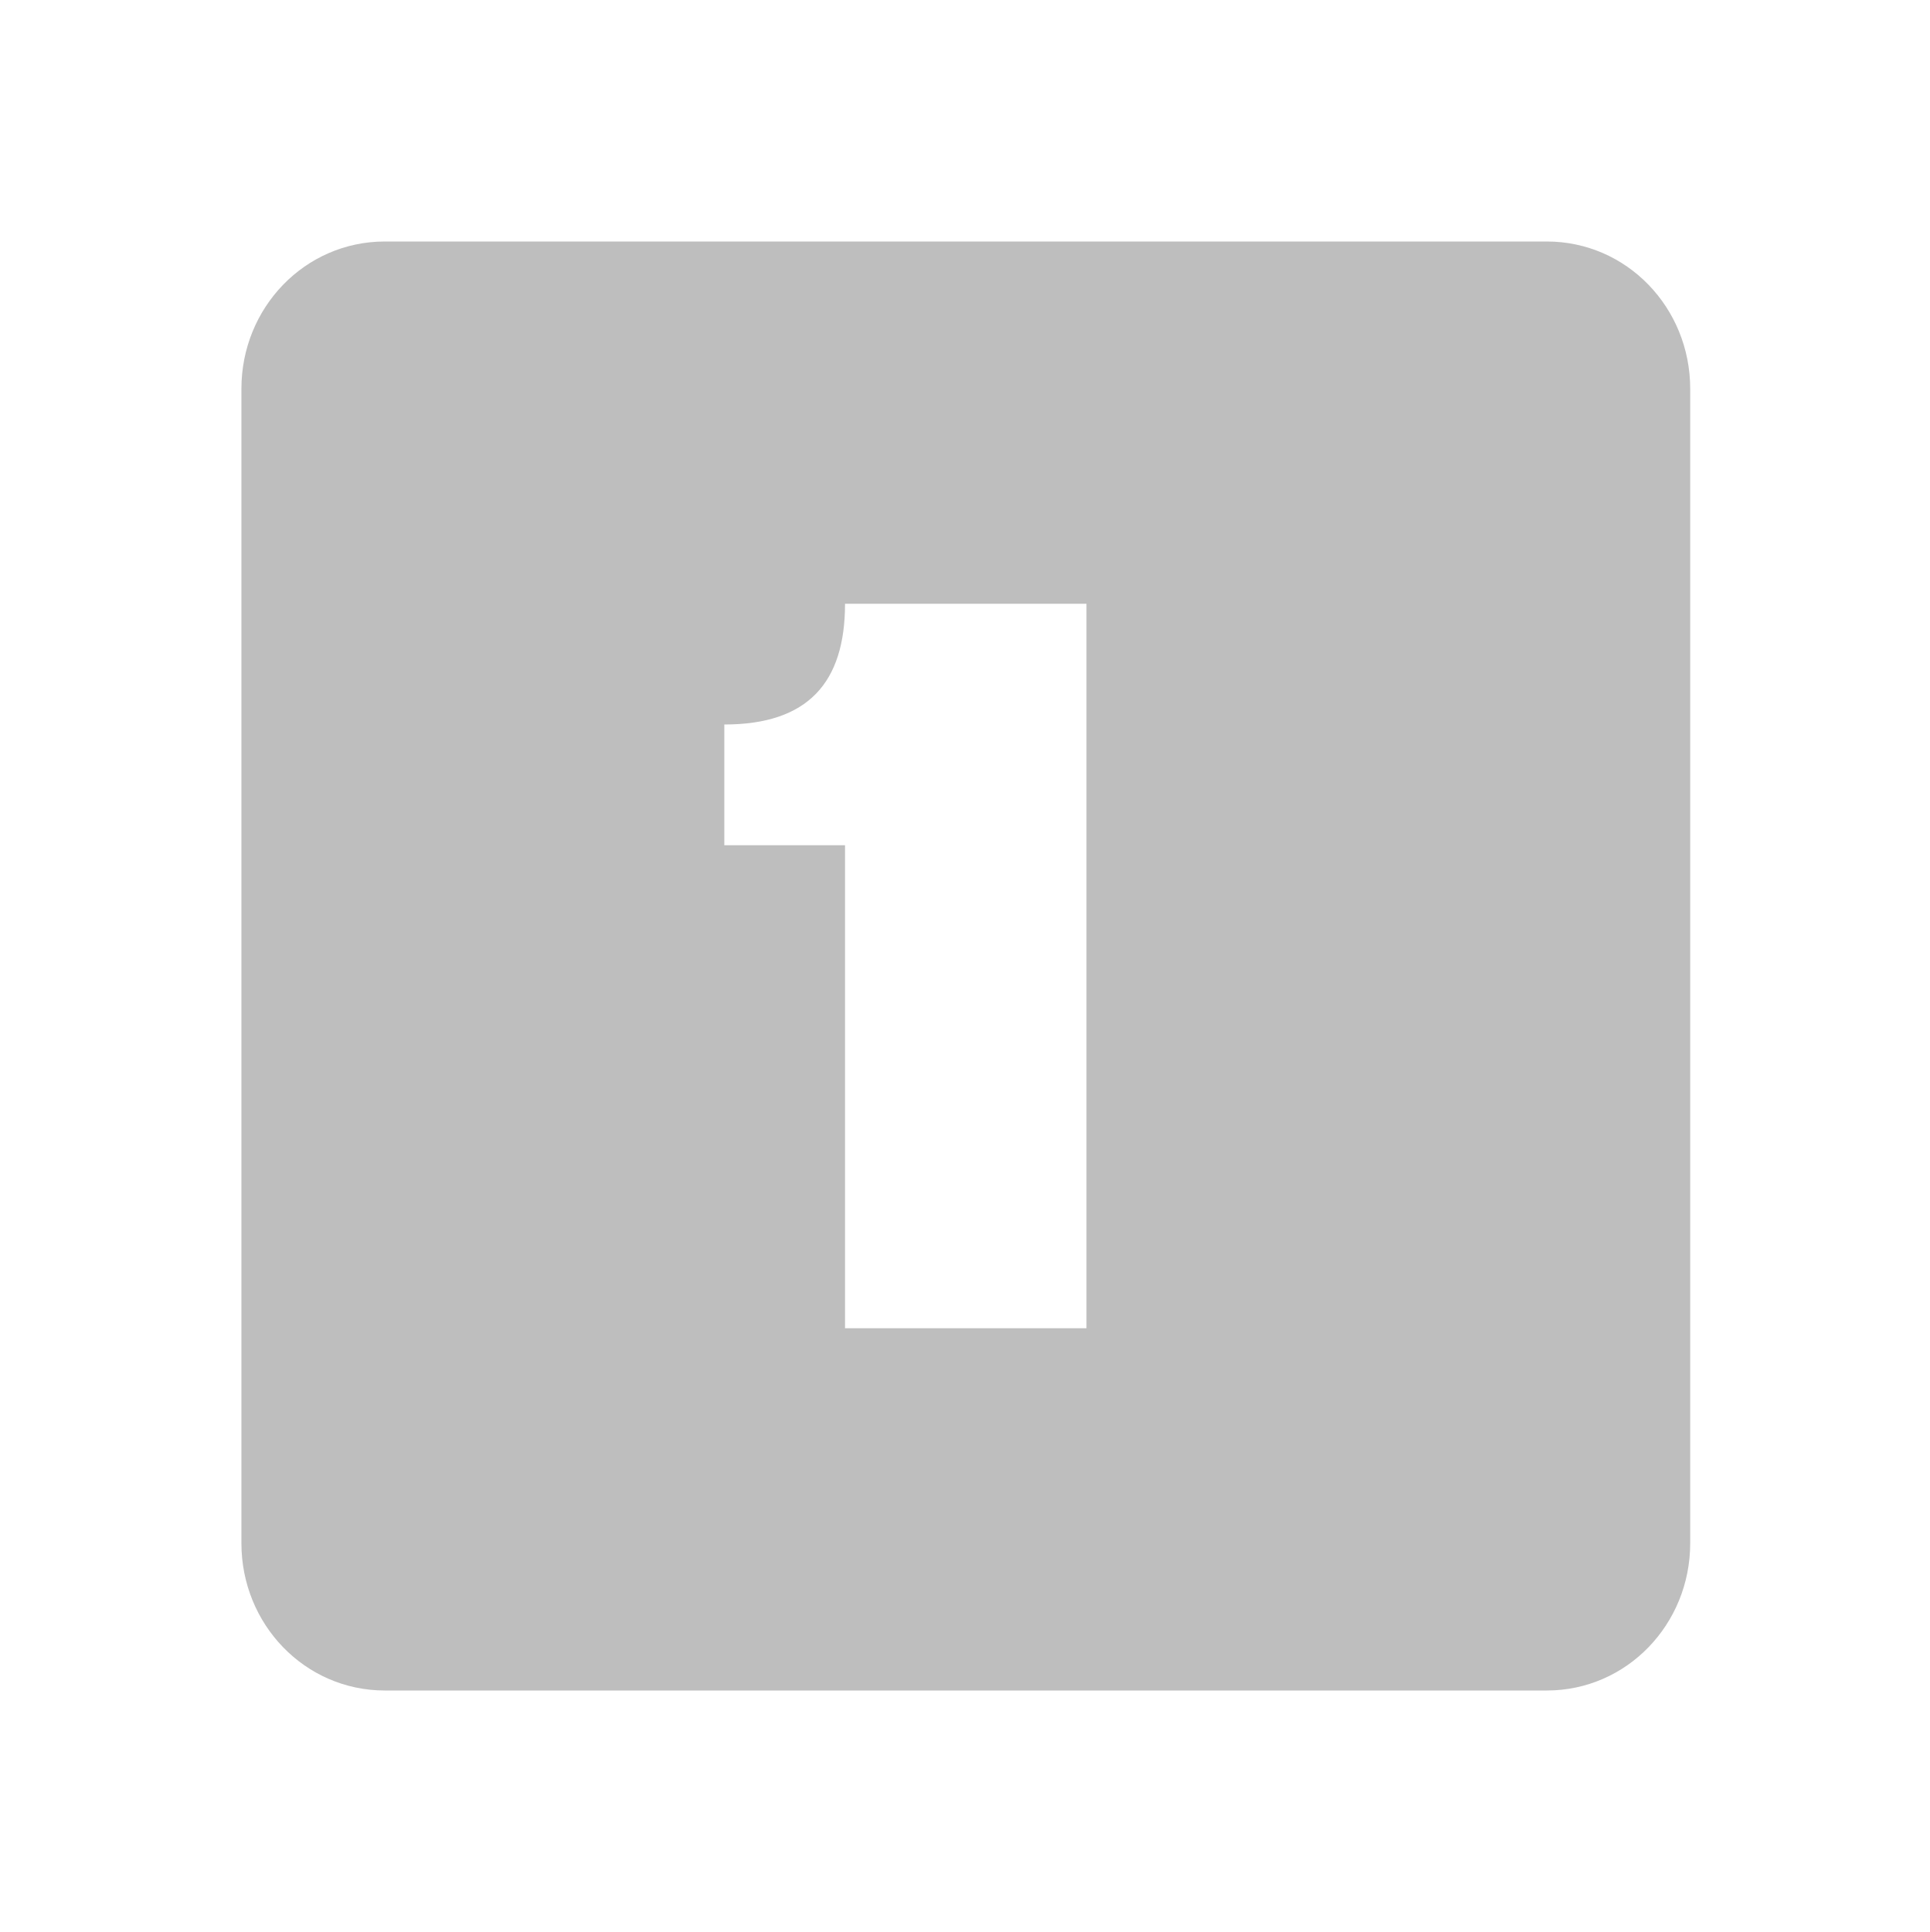
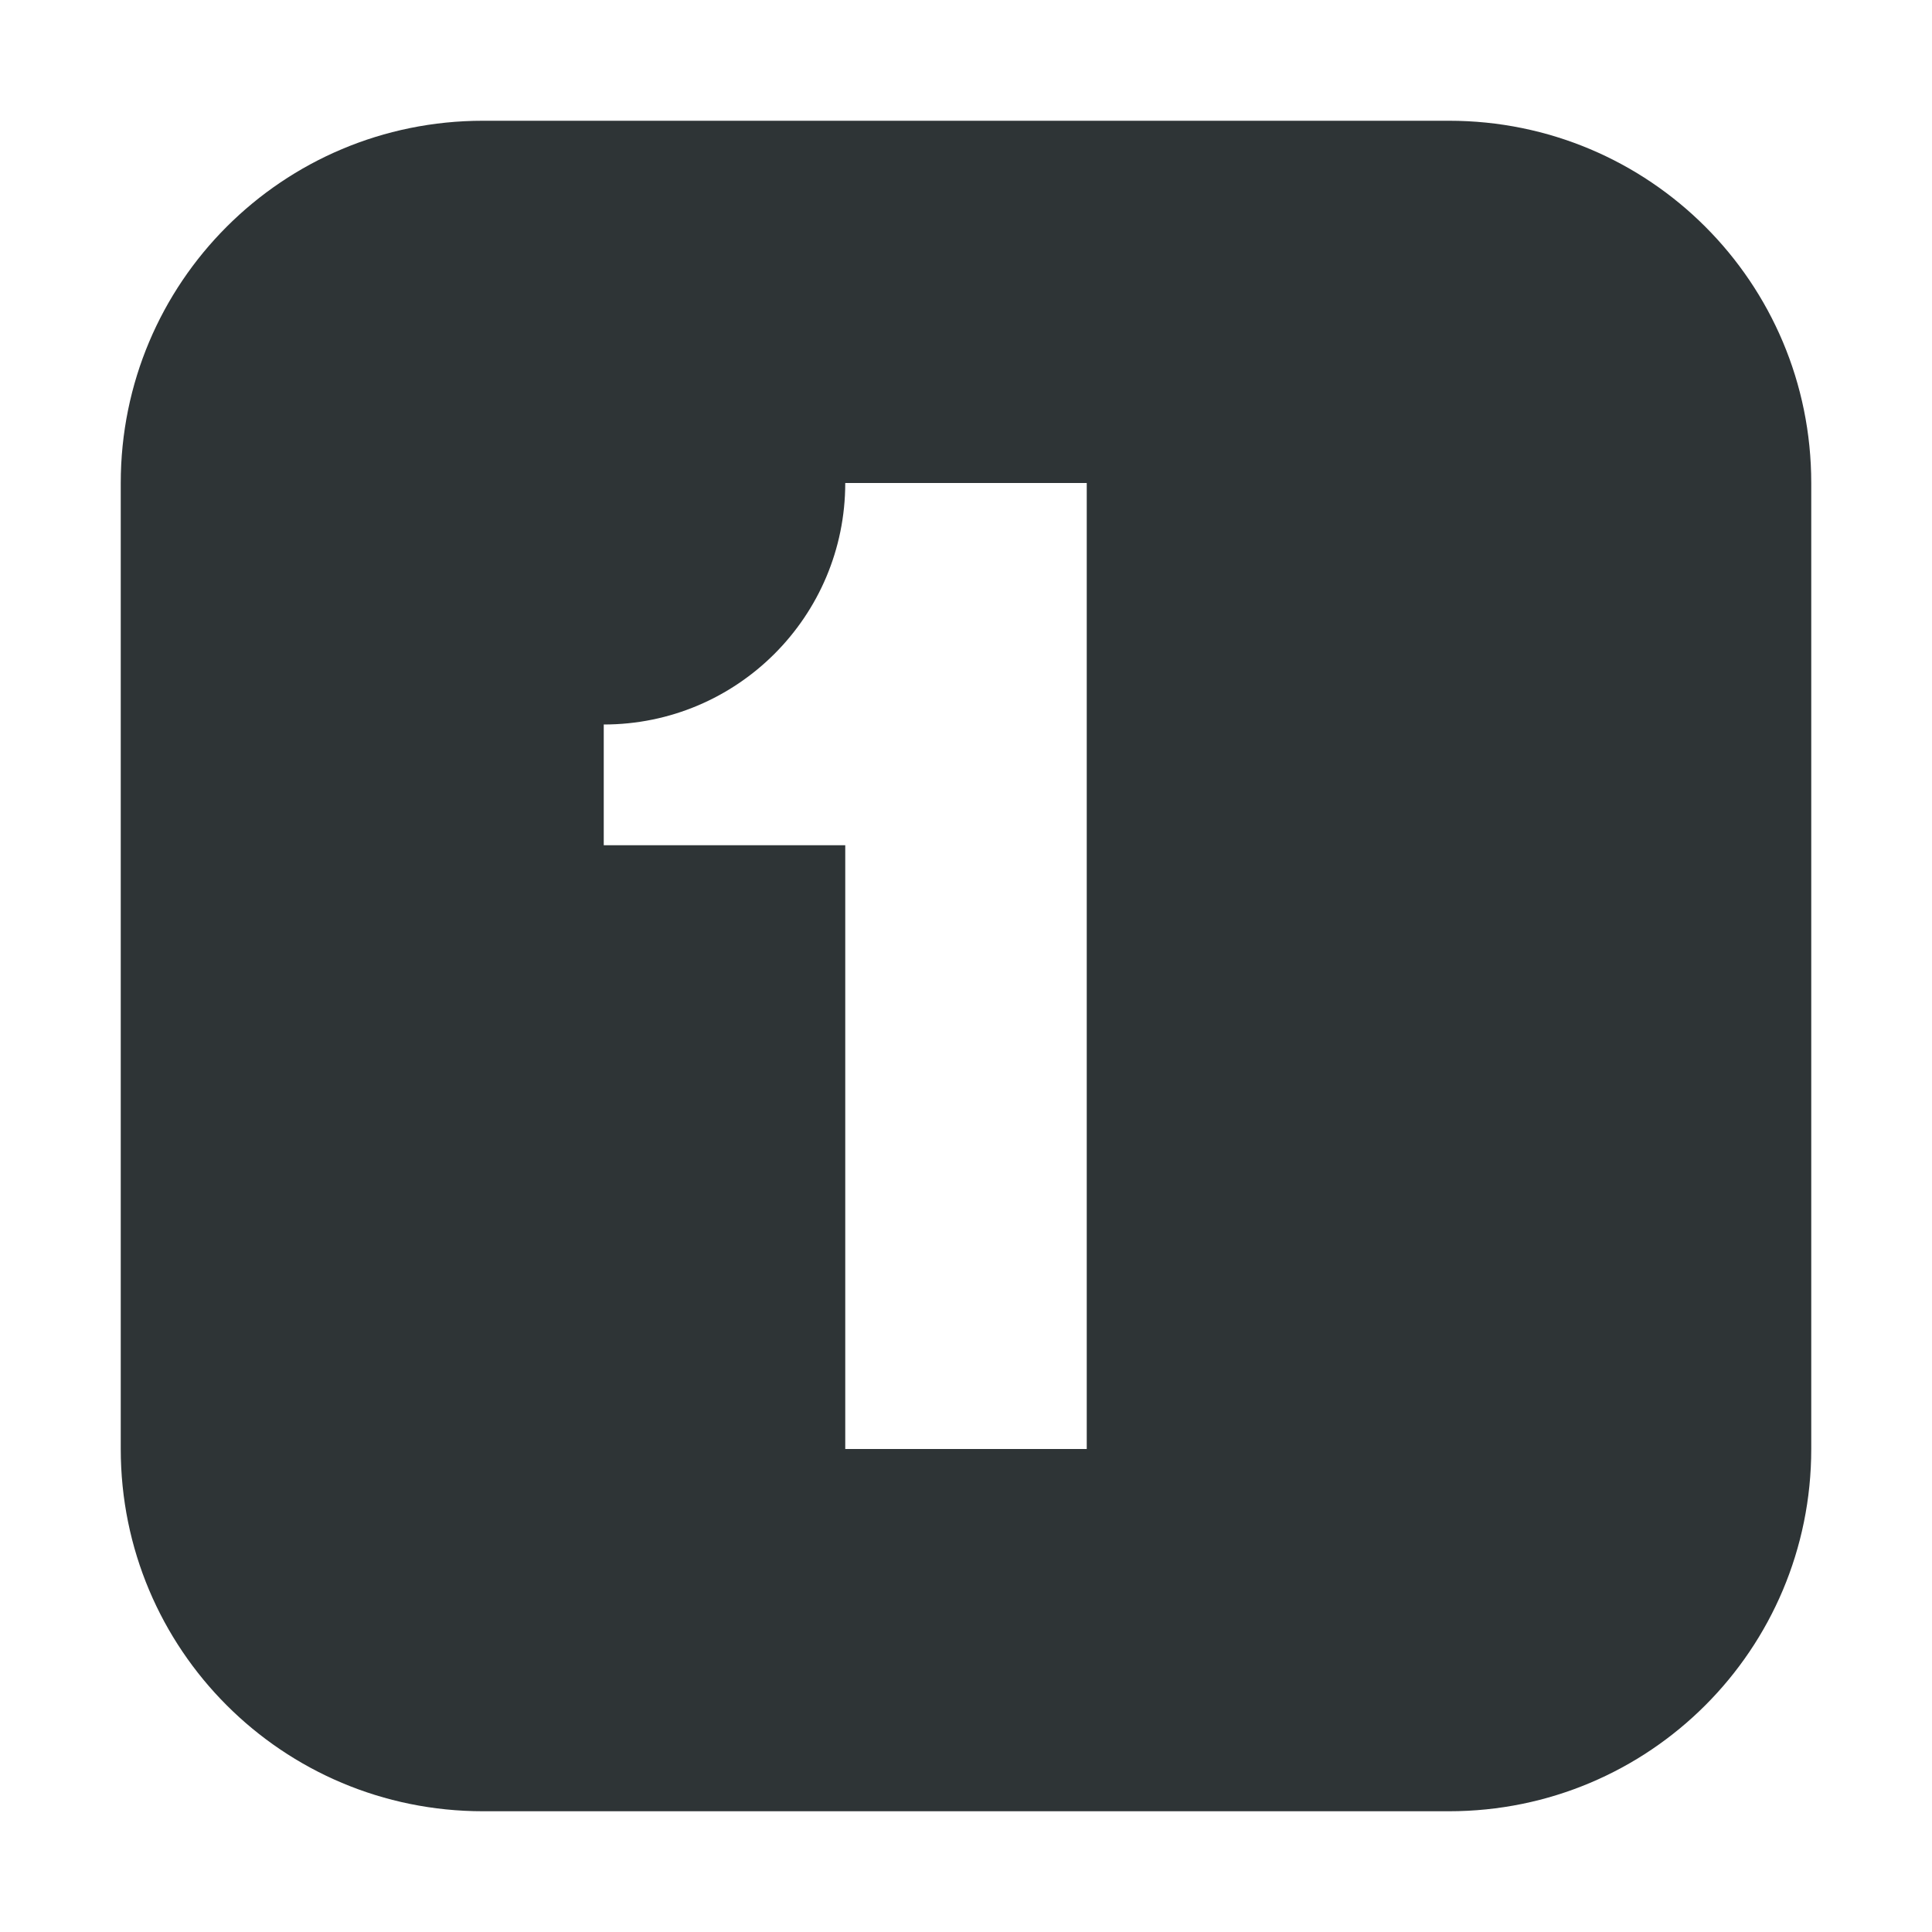
- <svg xmlns="http://www.w3.org/2000/svg" width="15.982" version="1.1" height="16" id="svg7384">
-   <defs id="defs7386" />
-   <g id="layer9" style="display:inline" transform="translate(-221.0002,-667)" />
-   <g id="layer10" transform="translate(-221.0002,-667)" />
-   <g id="layer11" transform="translate(-221.0002,-667)" />
-   <g id="layer13" transform="translate(-221.0002,-667)" />
-   <g id="layer14" transform="translate(-221.0002,-667)" />
-   <g id="layer15" style="display:inline" transform="translate(-221.0002,-667)" />
-   <g id="g71291" style="display:inline" transform="translate(-221.0002,-667)" />
-   <g id="g4953" style="display:inline" transform="translate(-221.0002,-667)" />
-   <g id="layer12" style="display:inline" transform="translate(-221.0002,-667)">
-     <path d="m 224.188,669 c -0.663,0 -1.188,0.549 -1.188,1.219 l 0,9.562 c 0,0.67 0.525,1.219 1.188,1.219 l 9.625,0 c 0.663,0 1.188,-0.549 1.188,-1.219 l 0,-9.562 c 0,-0.67 -0.525,-1.219 -1.188,-1.219 l -9.625,0 z m 3.812,3 2,0 0,6 -2,0 0,-4 -1,0 0,-1 c 0.694,0 1,-0.348 1,-1 z" id="rect11749-5-0-1-8-7-8" style="color:#bebebe;fill:#bebebe;fill-opacity:1;stroke:none;stroke-width:2;marker:none;visibility:visible;display:inline;overflow:visible" />
-   </g>
+ <svg xmlns="http://www.w3.org/2000/svg" height="16px" viewBox="0 0 16 16" width="16px">
+   <path d="m 4 1 c -1.66 0 -3 1.34 -3 3 v 8 c 0 1.66 1.34 3 3 3 h 8 c 1.66 0 3 -1.34 3 -3 v -8 c 0 -1.66 -1.34 -3 -3 -3 z m 3 3 h 2 v 8 h -2 v -5 h -2 v -1 c 1.105 0 2 -0.895 2 -2 z m 0 0" fill="#2e3436" />
</svg>
